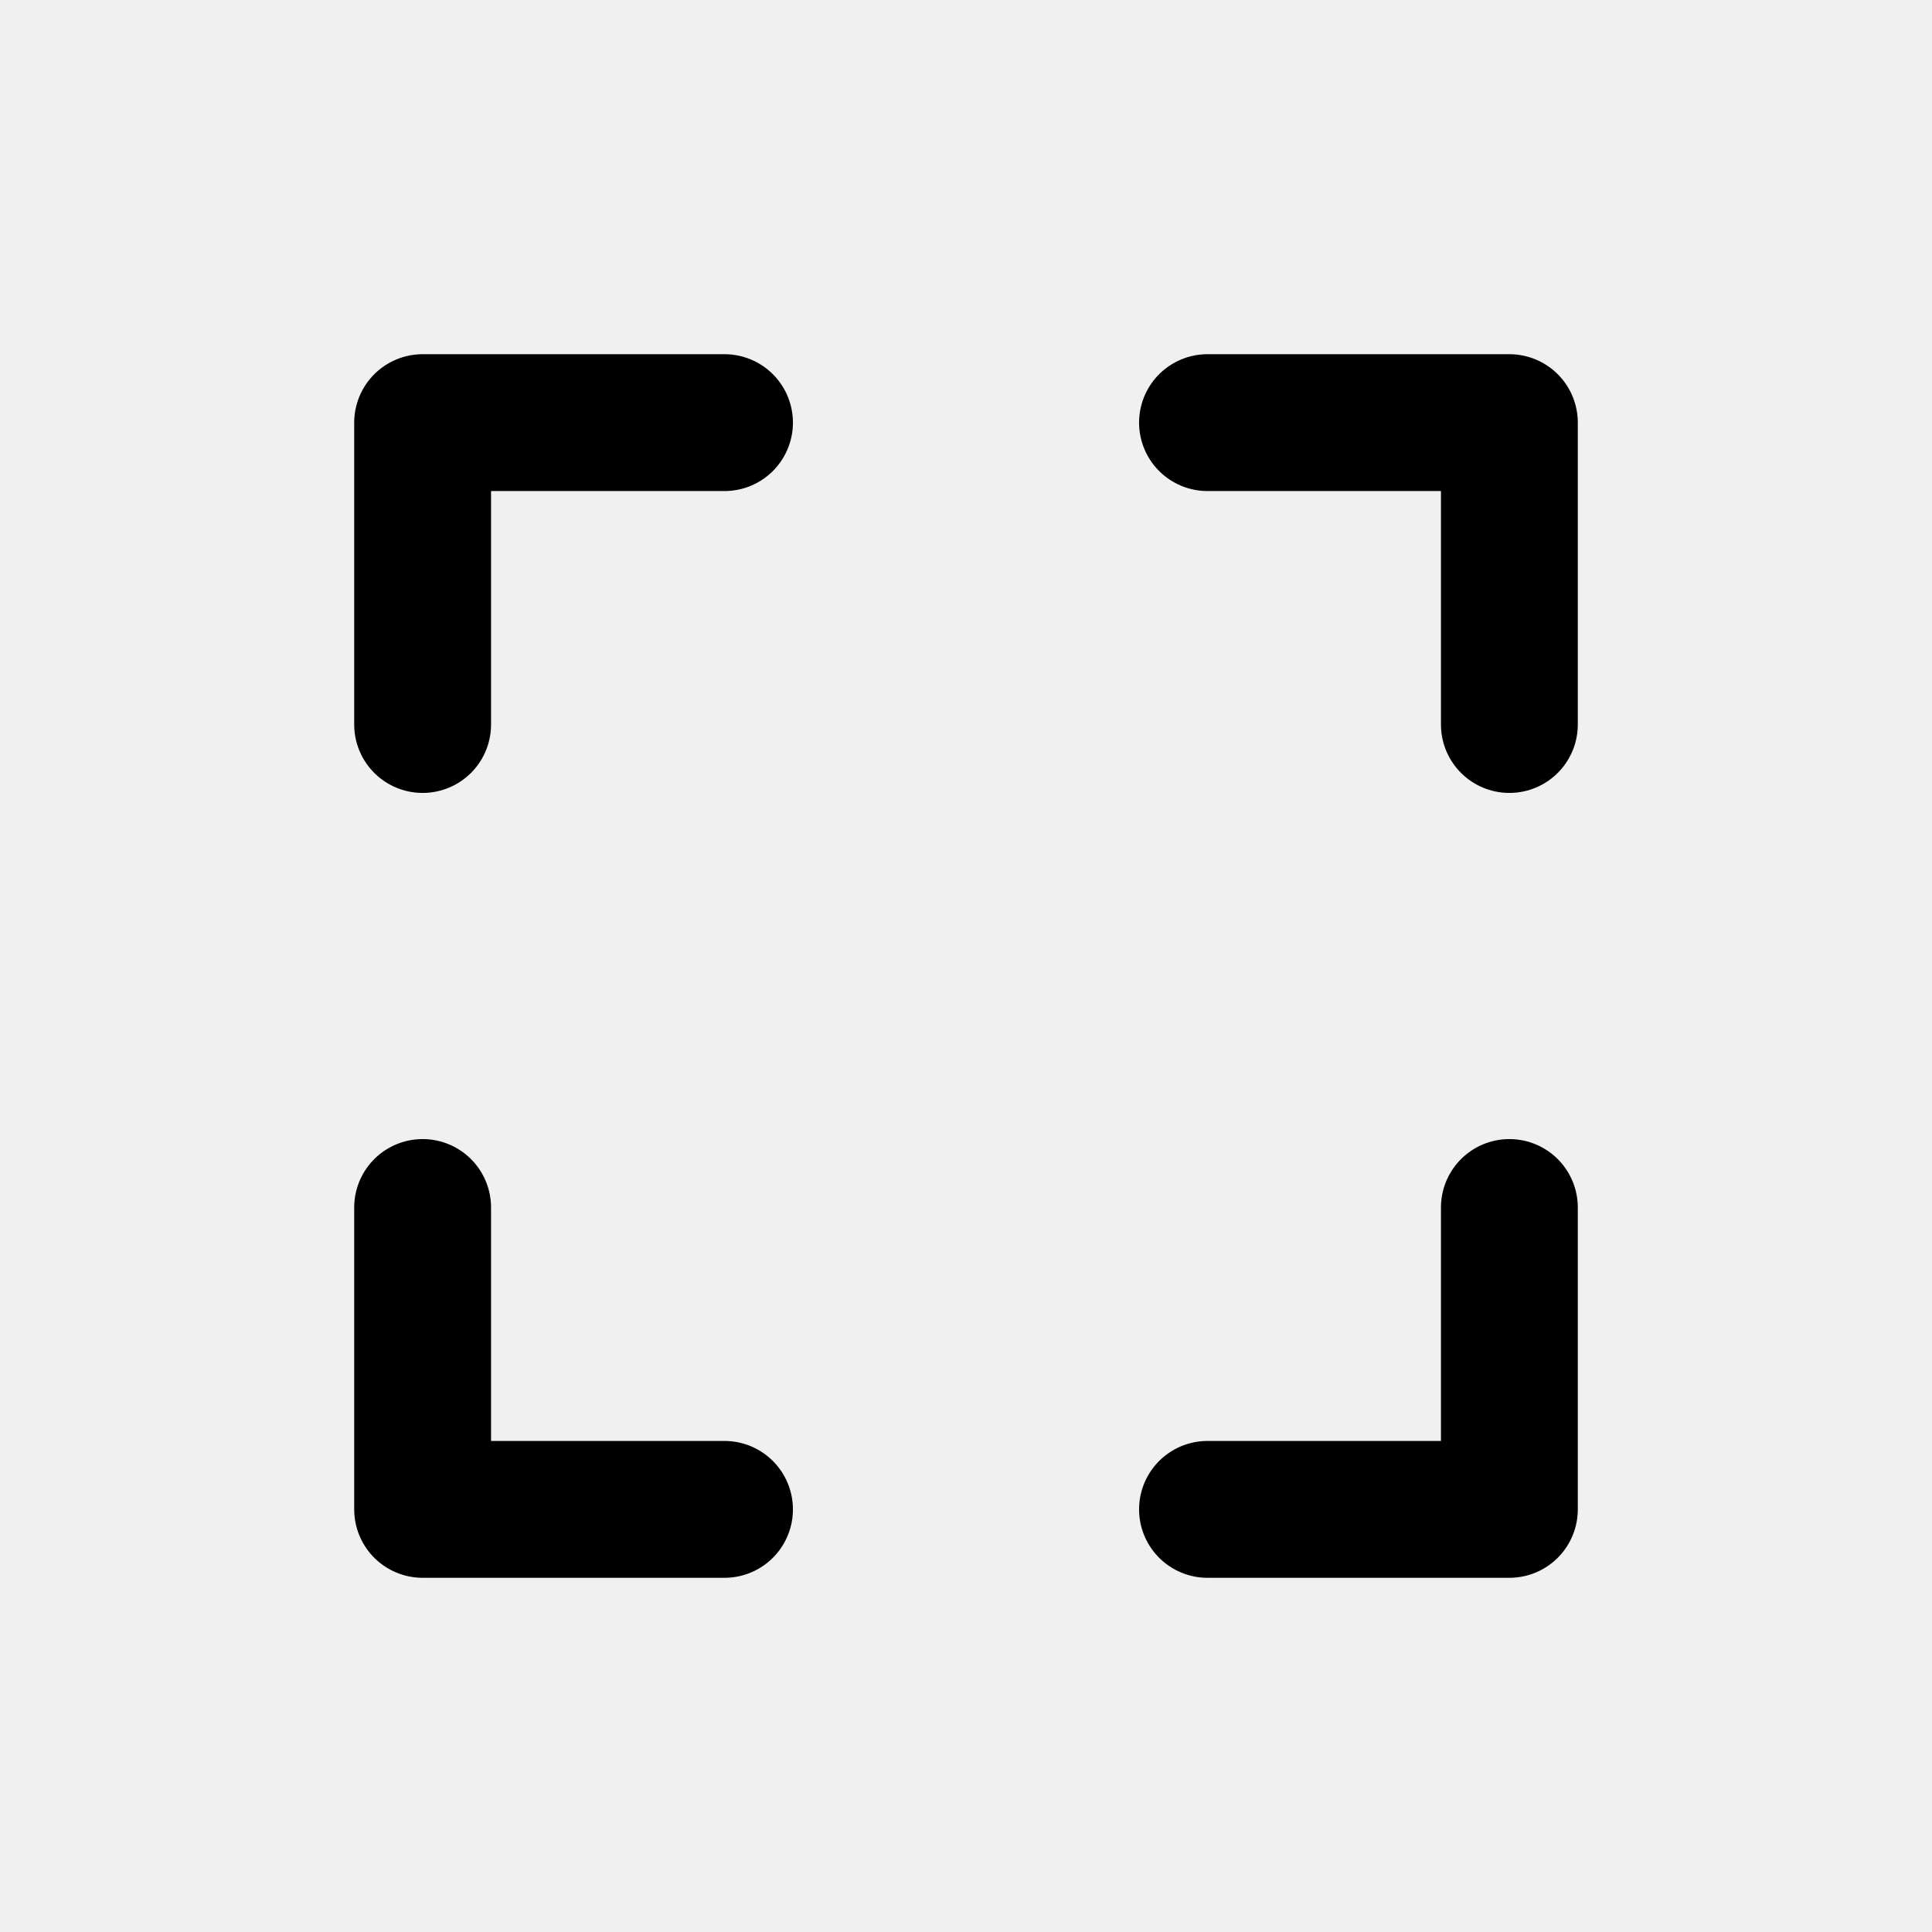
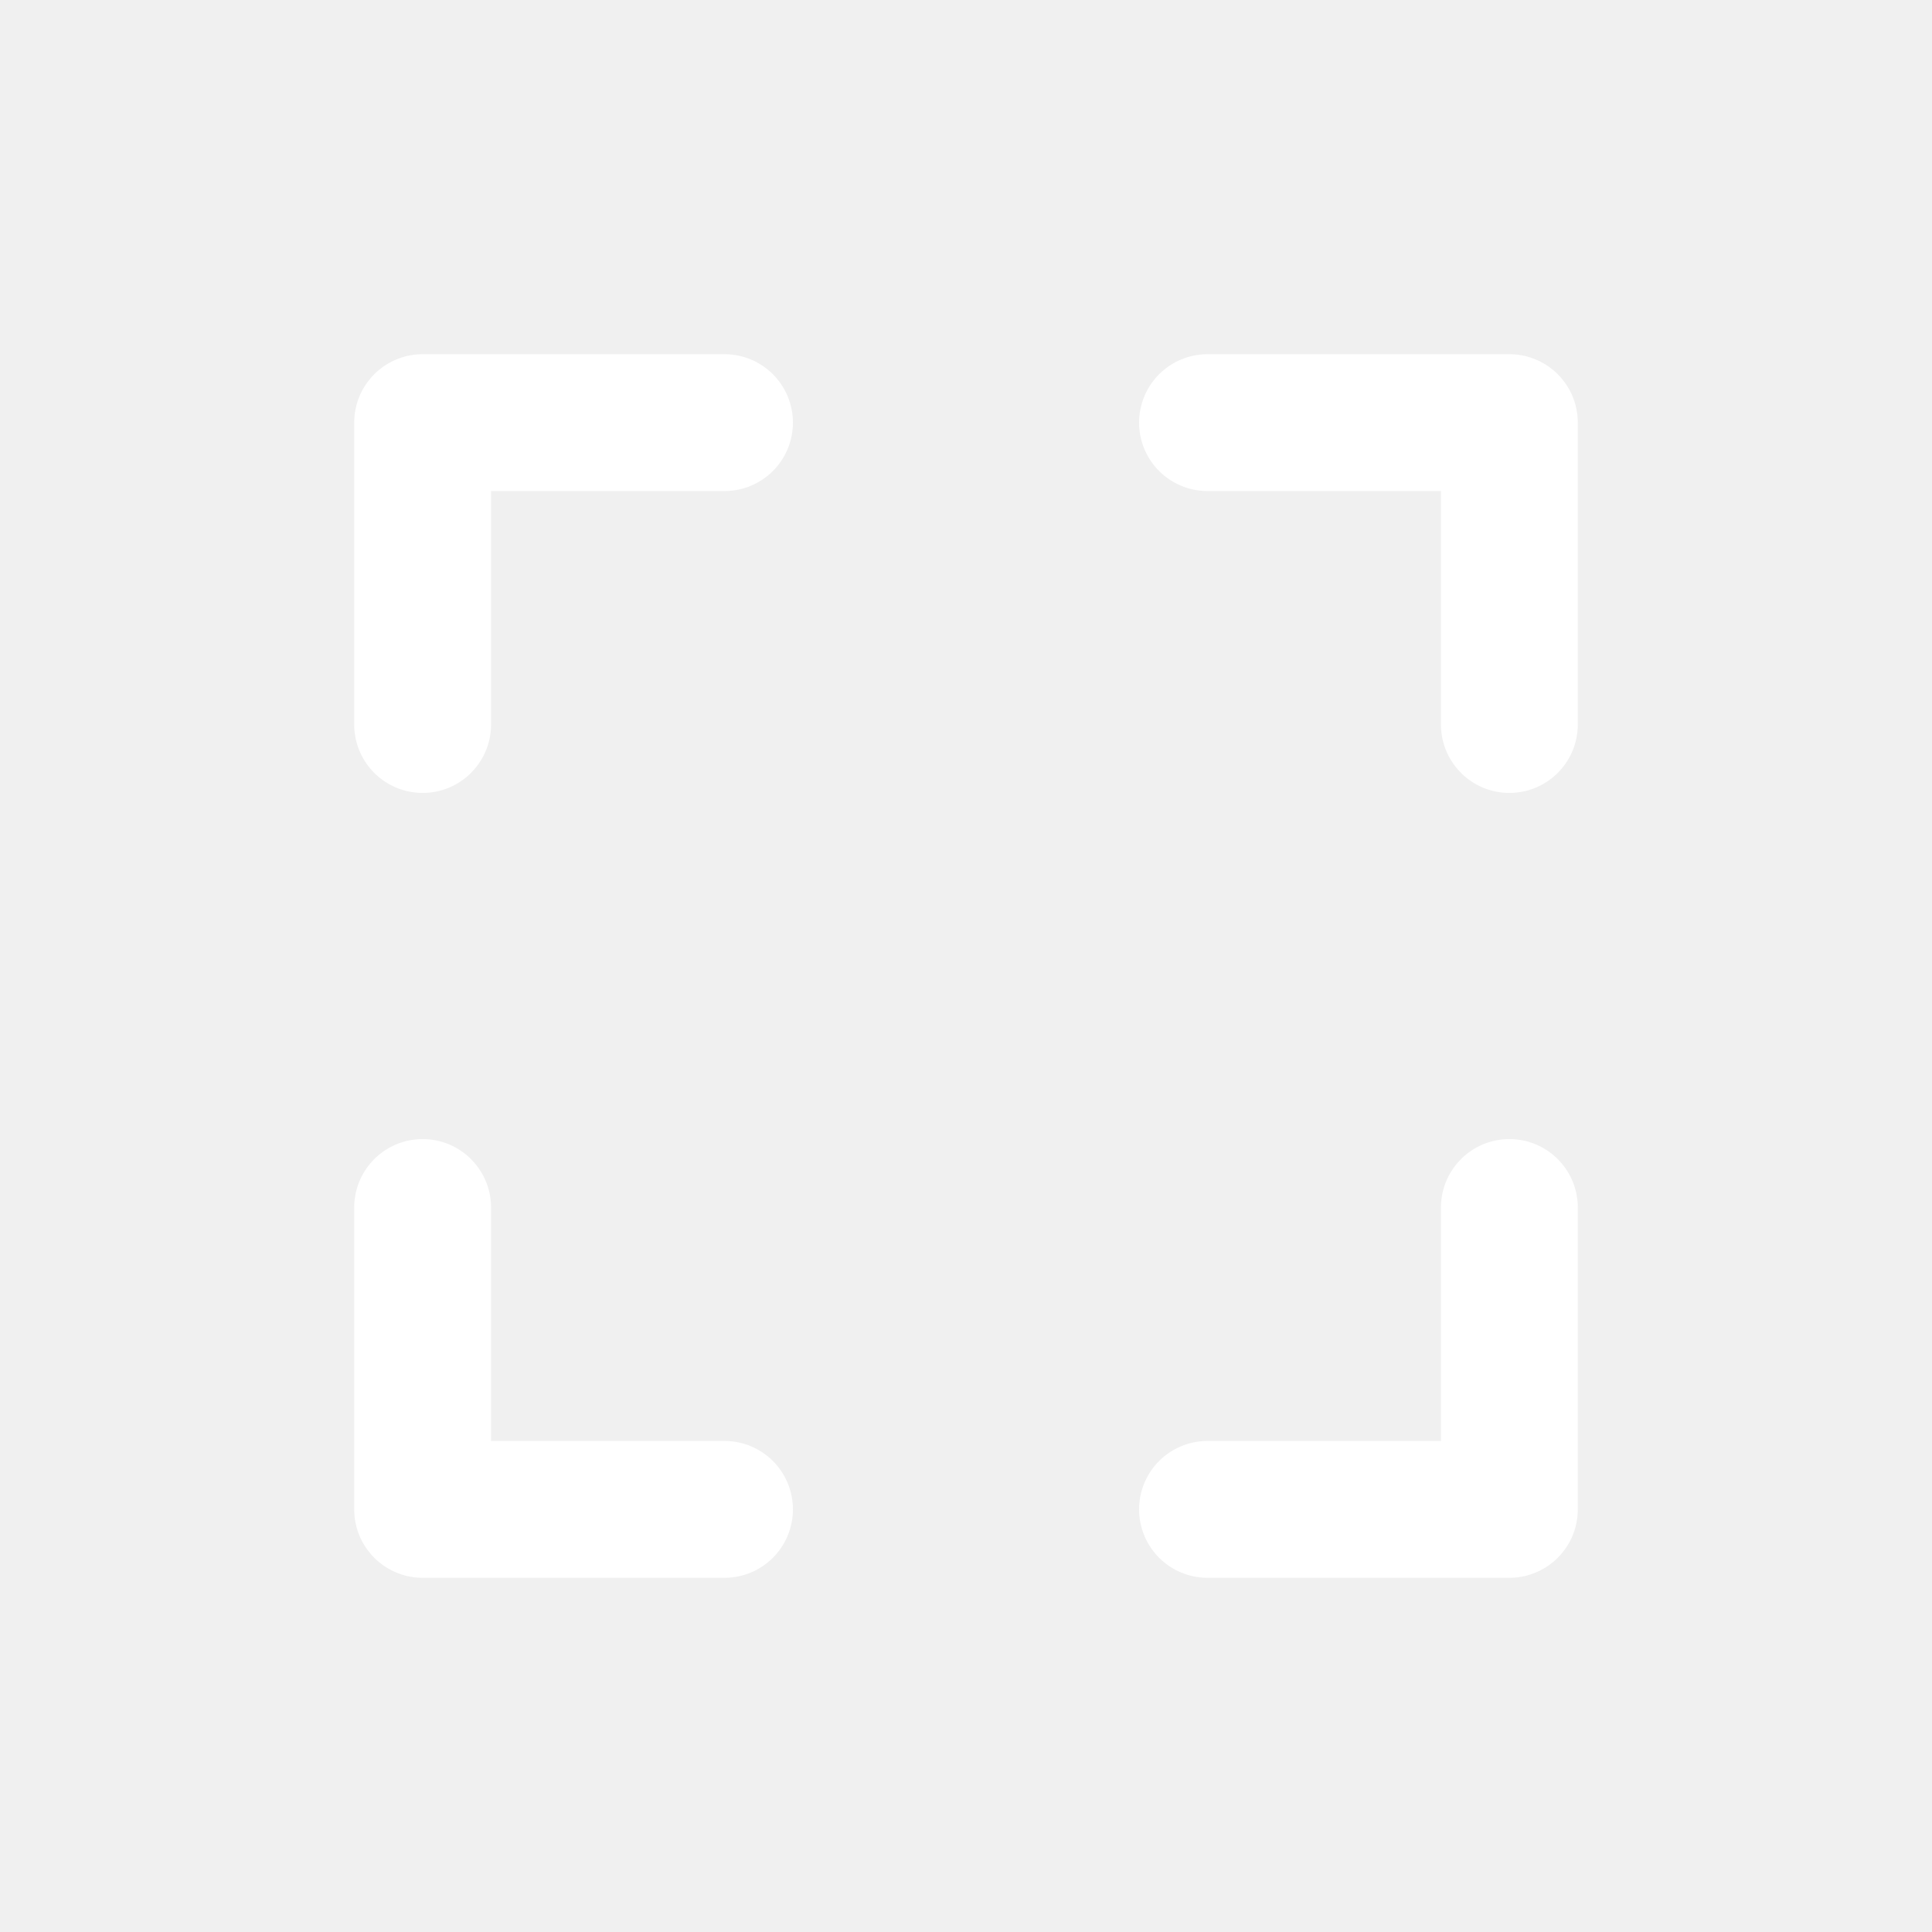
<svg xmlns="http://www.w3.org/2000/svg" viewBox="0 0 24 24" width="24" height="24">
-   <g fill="none" stroke="#000000" stroke-width="1.7" stroke-linecap="round" stroke-linejoin="round">
+   <g fill="none" stroke="#ffffff" stroke-width="1.7" stroke-linecap="round" stroke-linejoin="round">
    <path d="M9 5.25H5.25V9" />
    <path d="M15 5.25h3.75V9" />
    <path d="M9 18.75H5.25V15" />
    <path d="M15 18.75h3.75V15" />
  </g>
</svg>
